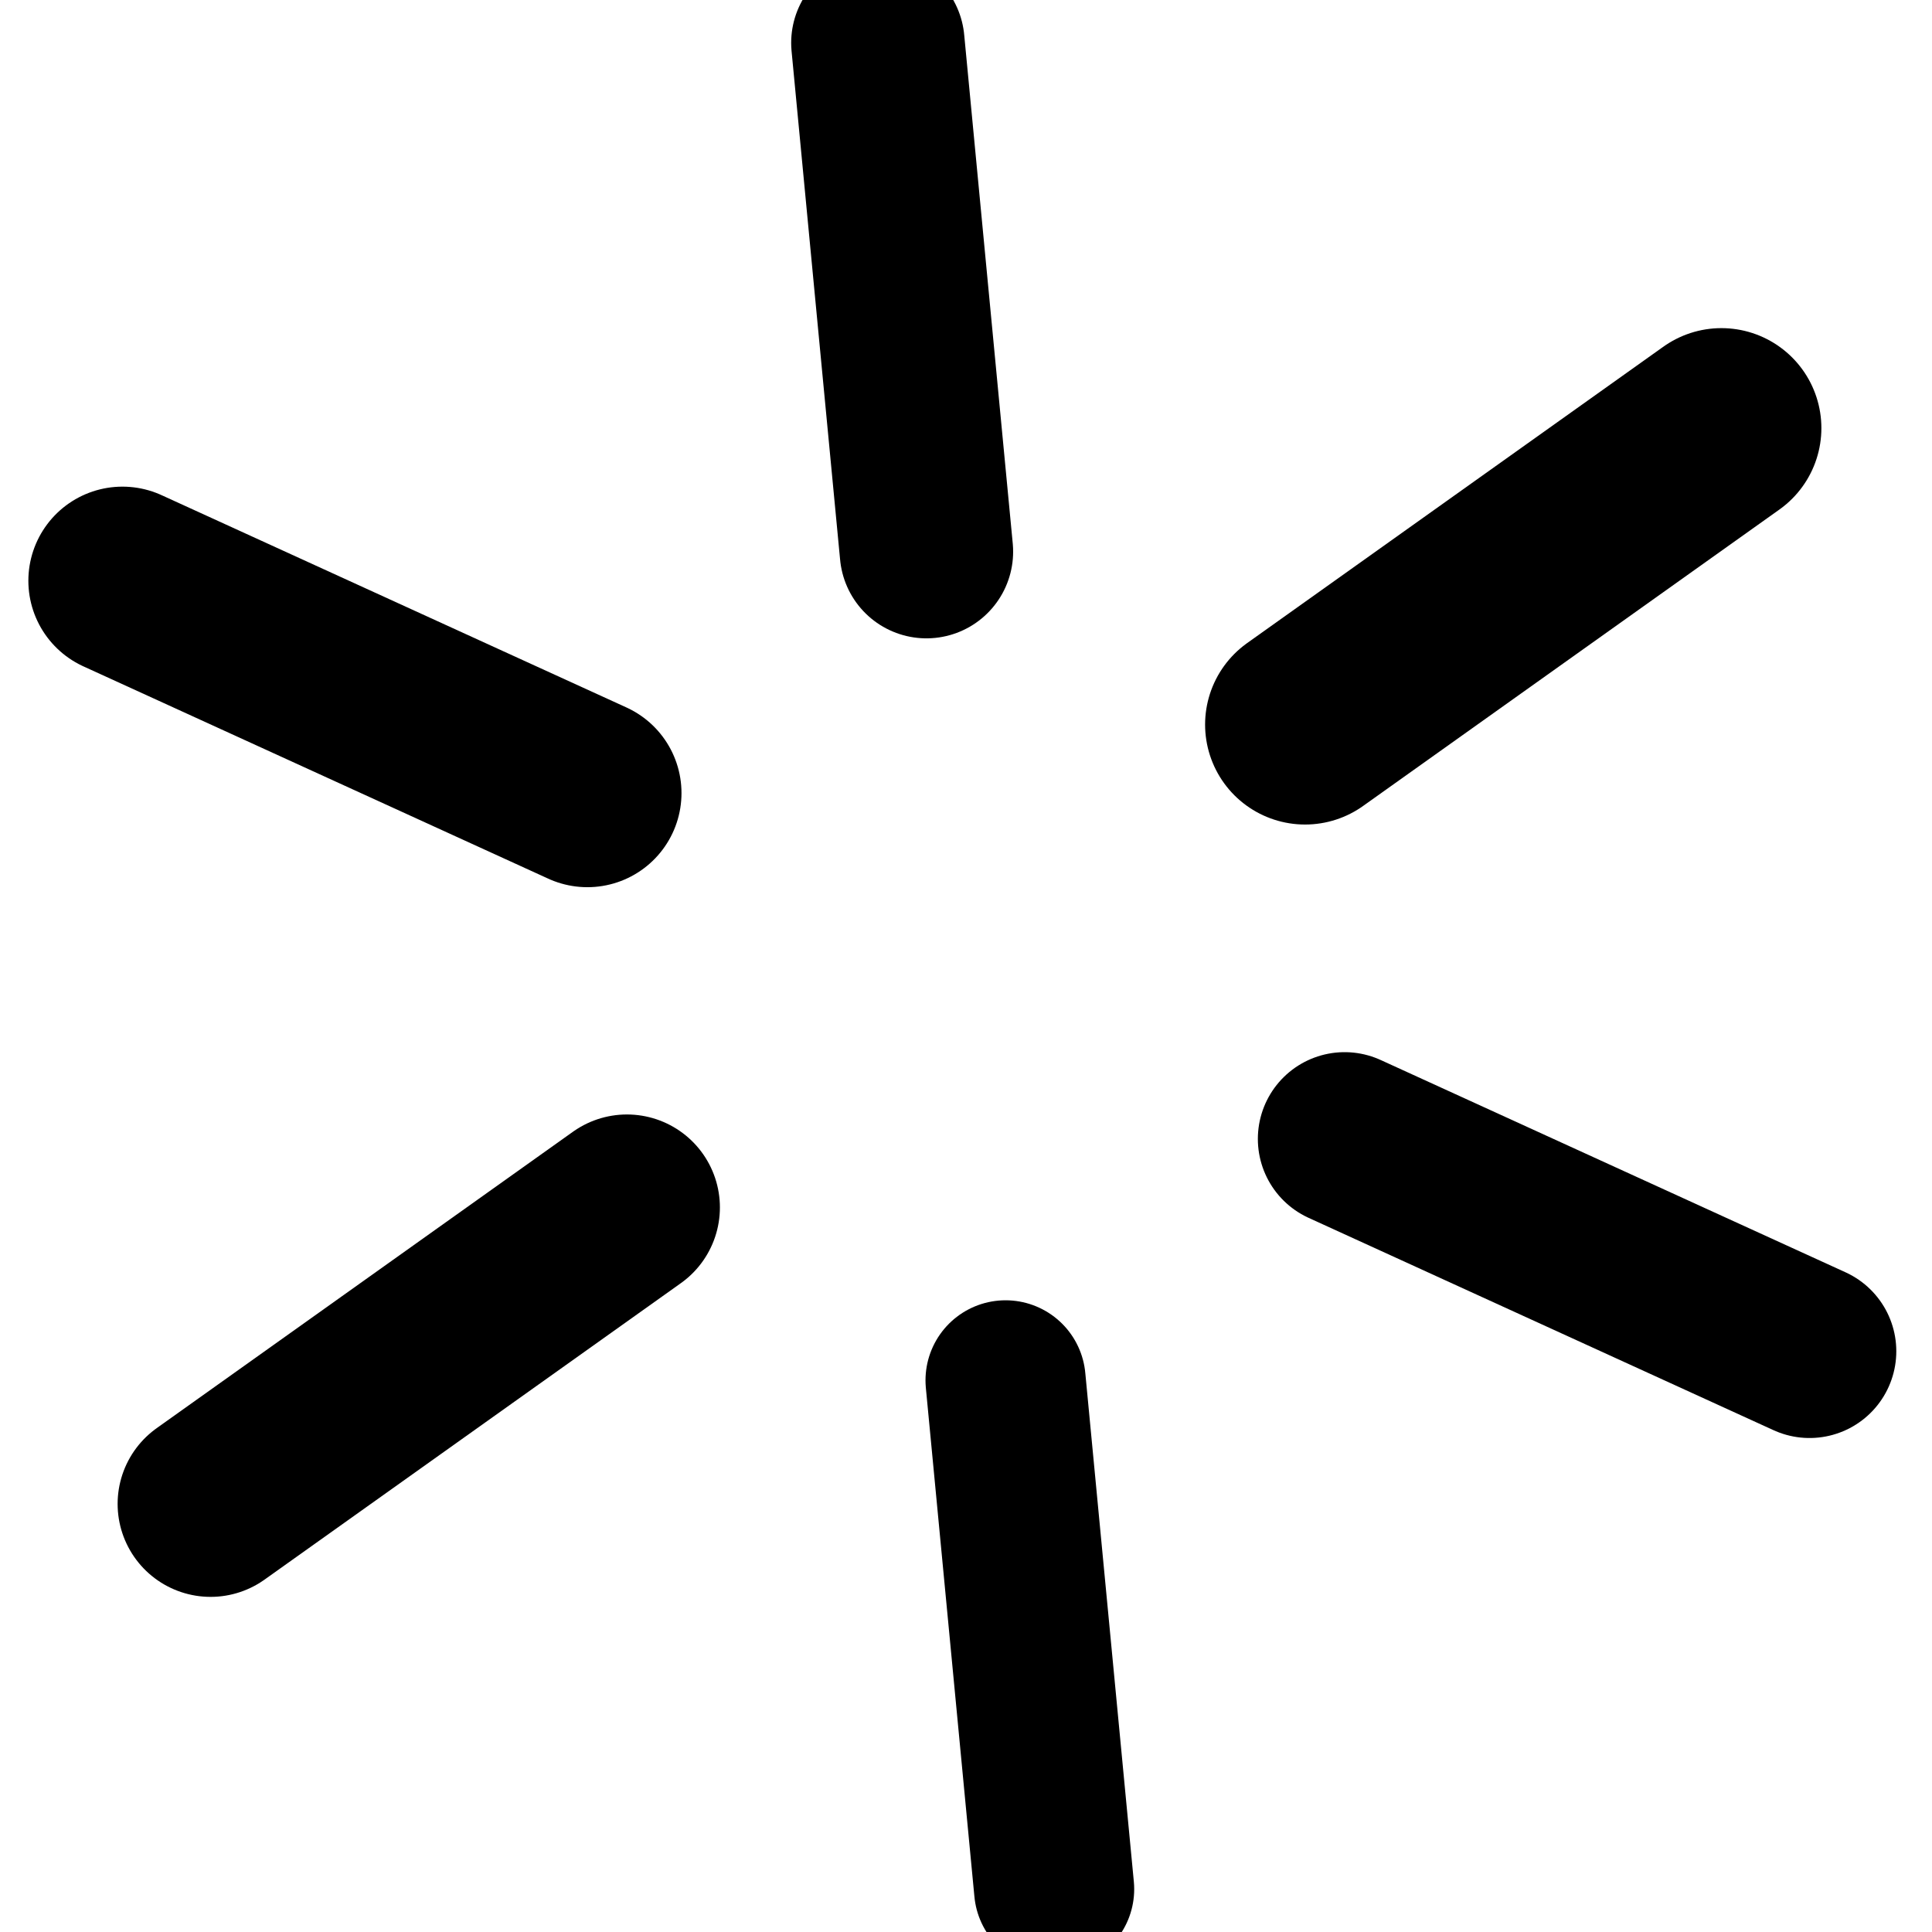
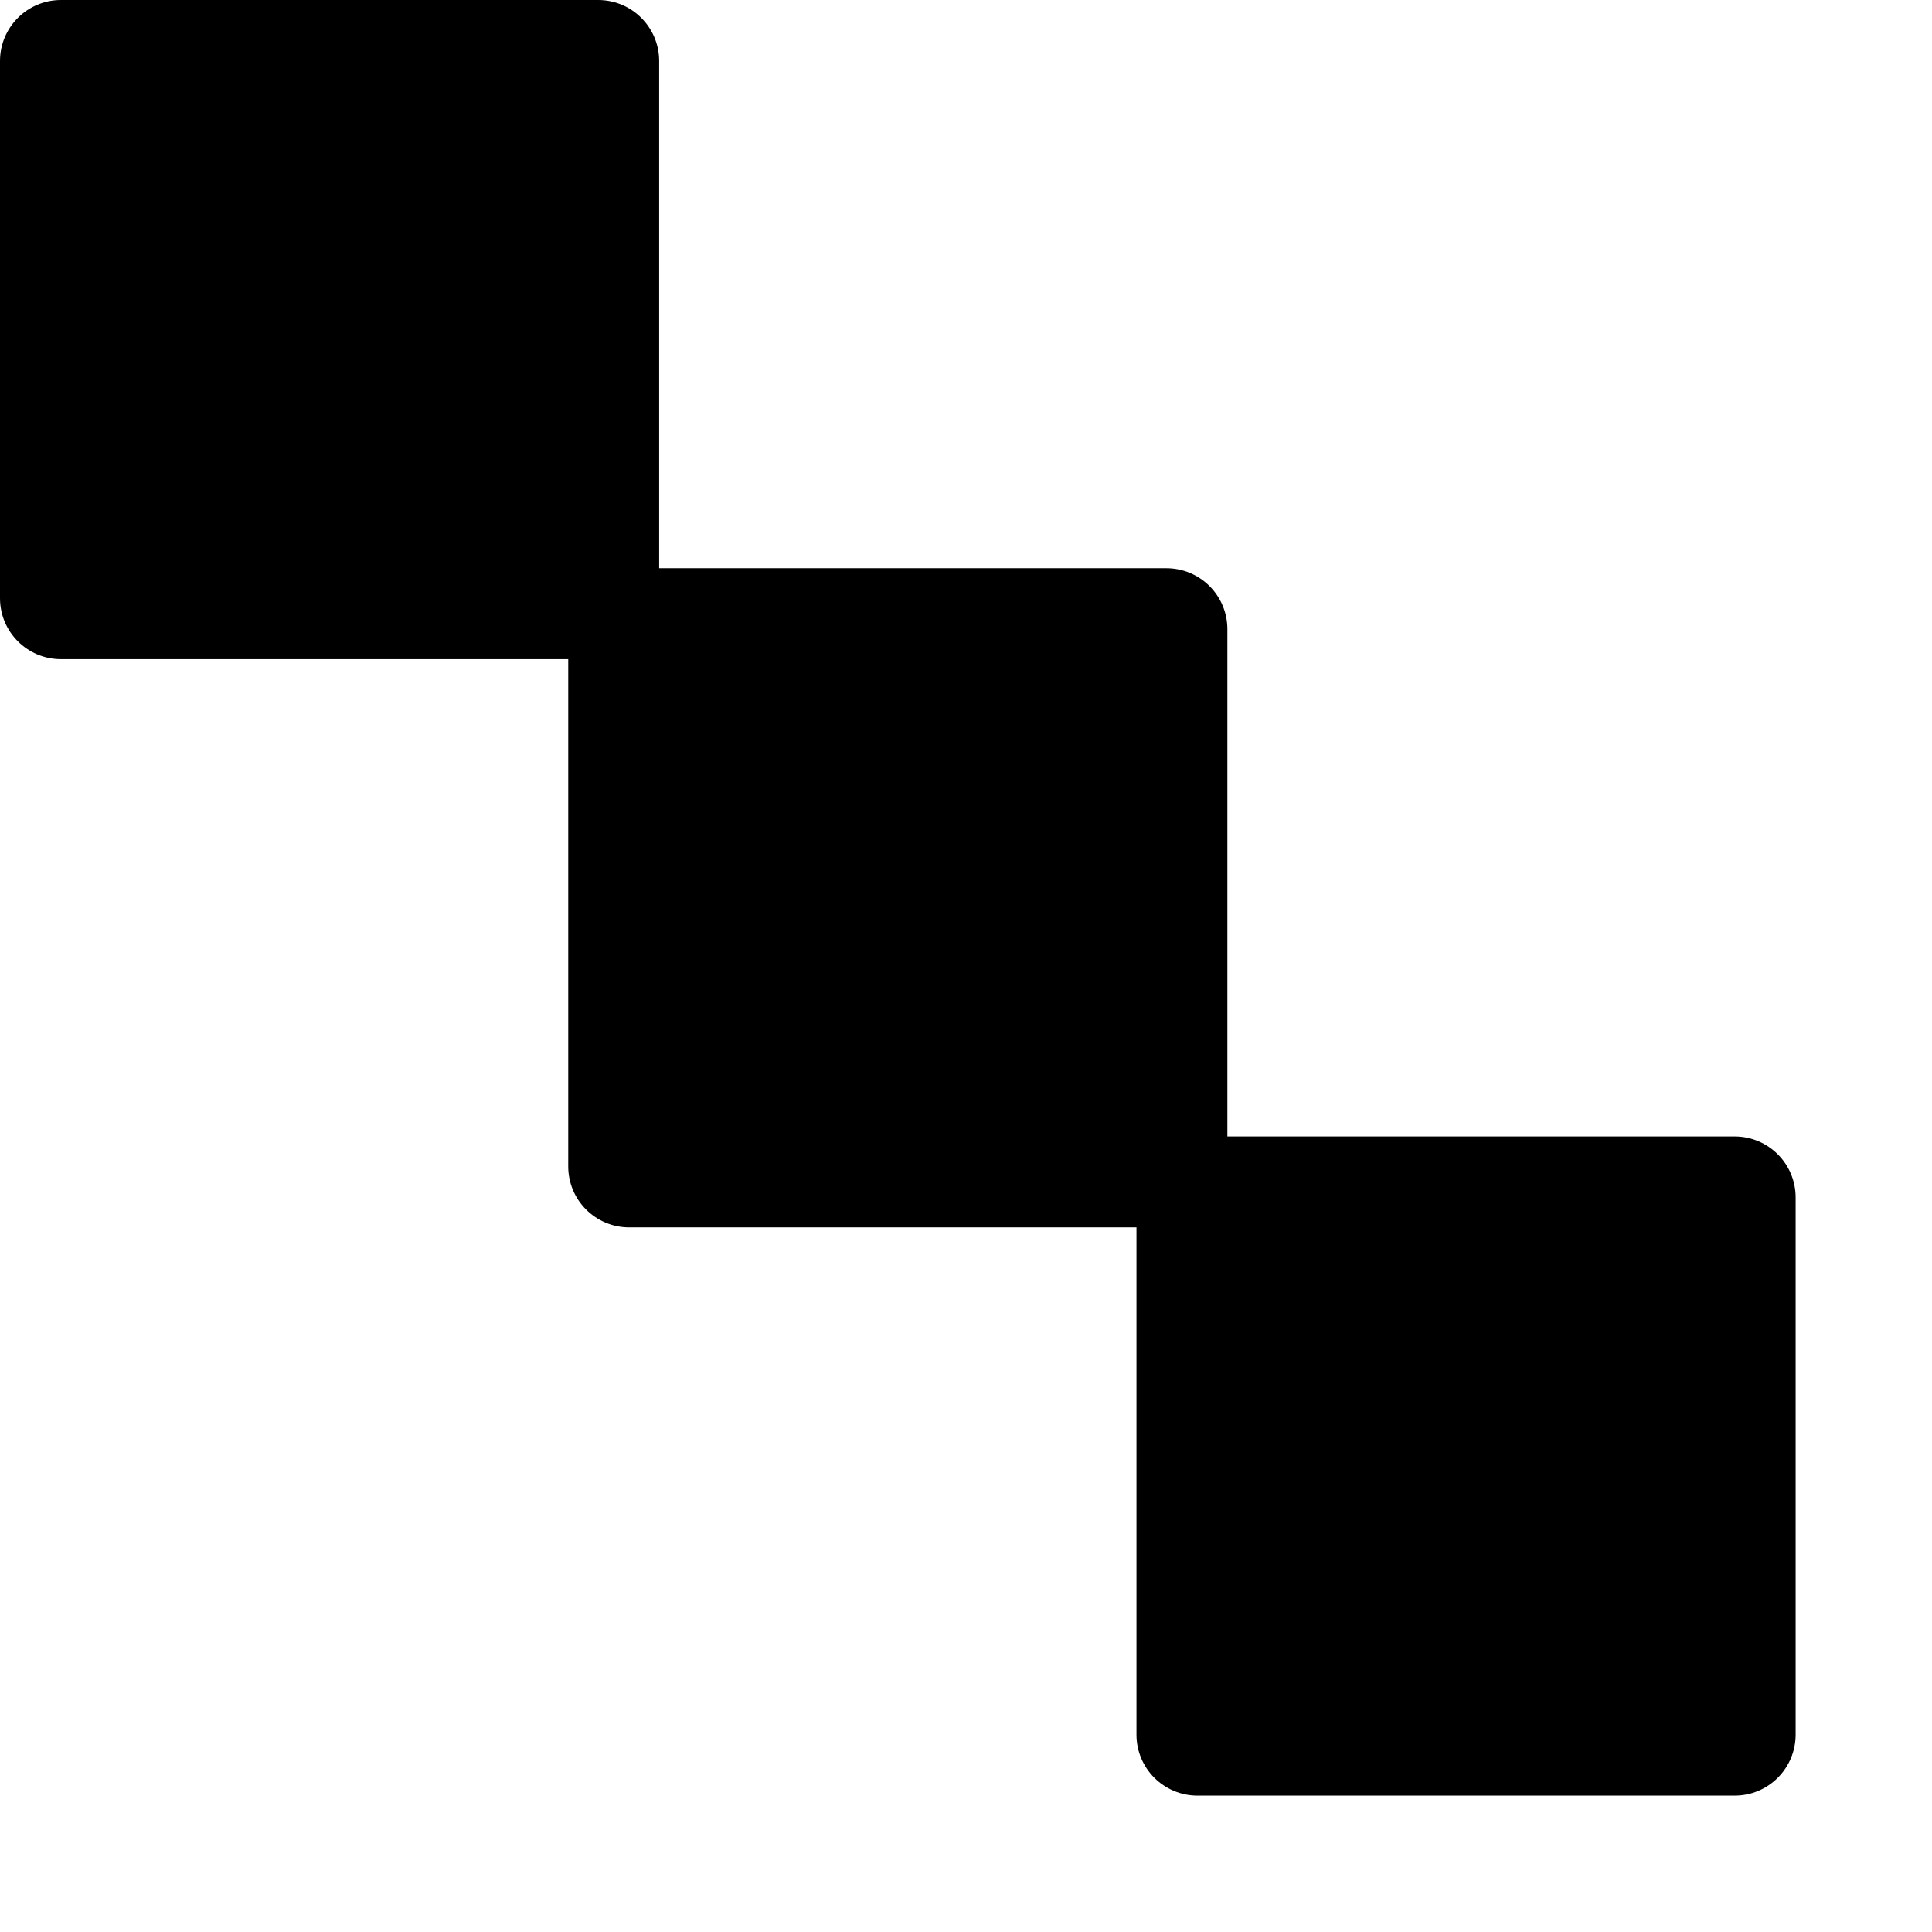
<svg xmlns="http://www.w3.org/2000/svg" viewBox="0 0 96 96" fill="#000">
-   <line x1="66.813" y1="56.592" x2="89.915" y2="67.143" stroke="#000" stroke-width="8.622" stroke-linecap="round" />
-   <line x1="49.966" y1="68.589" x2="52.379" y2="93.871" stroke="#000" stroke-width="7.957" stroke-linecap="round" />
-   <line x1="31.152" y1="59.997" x2="10.464" y2="74.728" stroke="#000" stroke-width="9.239" stroke-linecap="round" />
-   <line x1="29.187" y1="39.408" x2="6.085" y2="28.857" stroke="#000" stroke-width="9.352" stroke-linecap="round" />
-   <line x1="46.034" y1="27.411" x2="43.621" y2="2.129" stroke="#000" stroke-width="8.616" stroke-linecap="round" />
-   <line x1="64.848" y1="36.003" x2="85.536" y2="21.272" stroke="#000" stroke-width="9.935" stroke-linecap="round" />
+   <rect x="0" y="0" width="32.753" height="32.753" rx="3.029" />
+   <rect x="28.235" y="28.235" width="32.753" height="32.753" rx="3.029" />
+   <rect x="56.471" y="56.471" width="32.753" height="32.753" rx="3.029" />
</svg>
